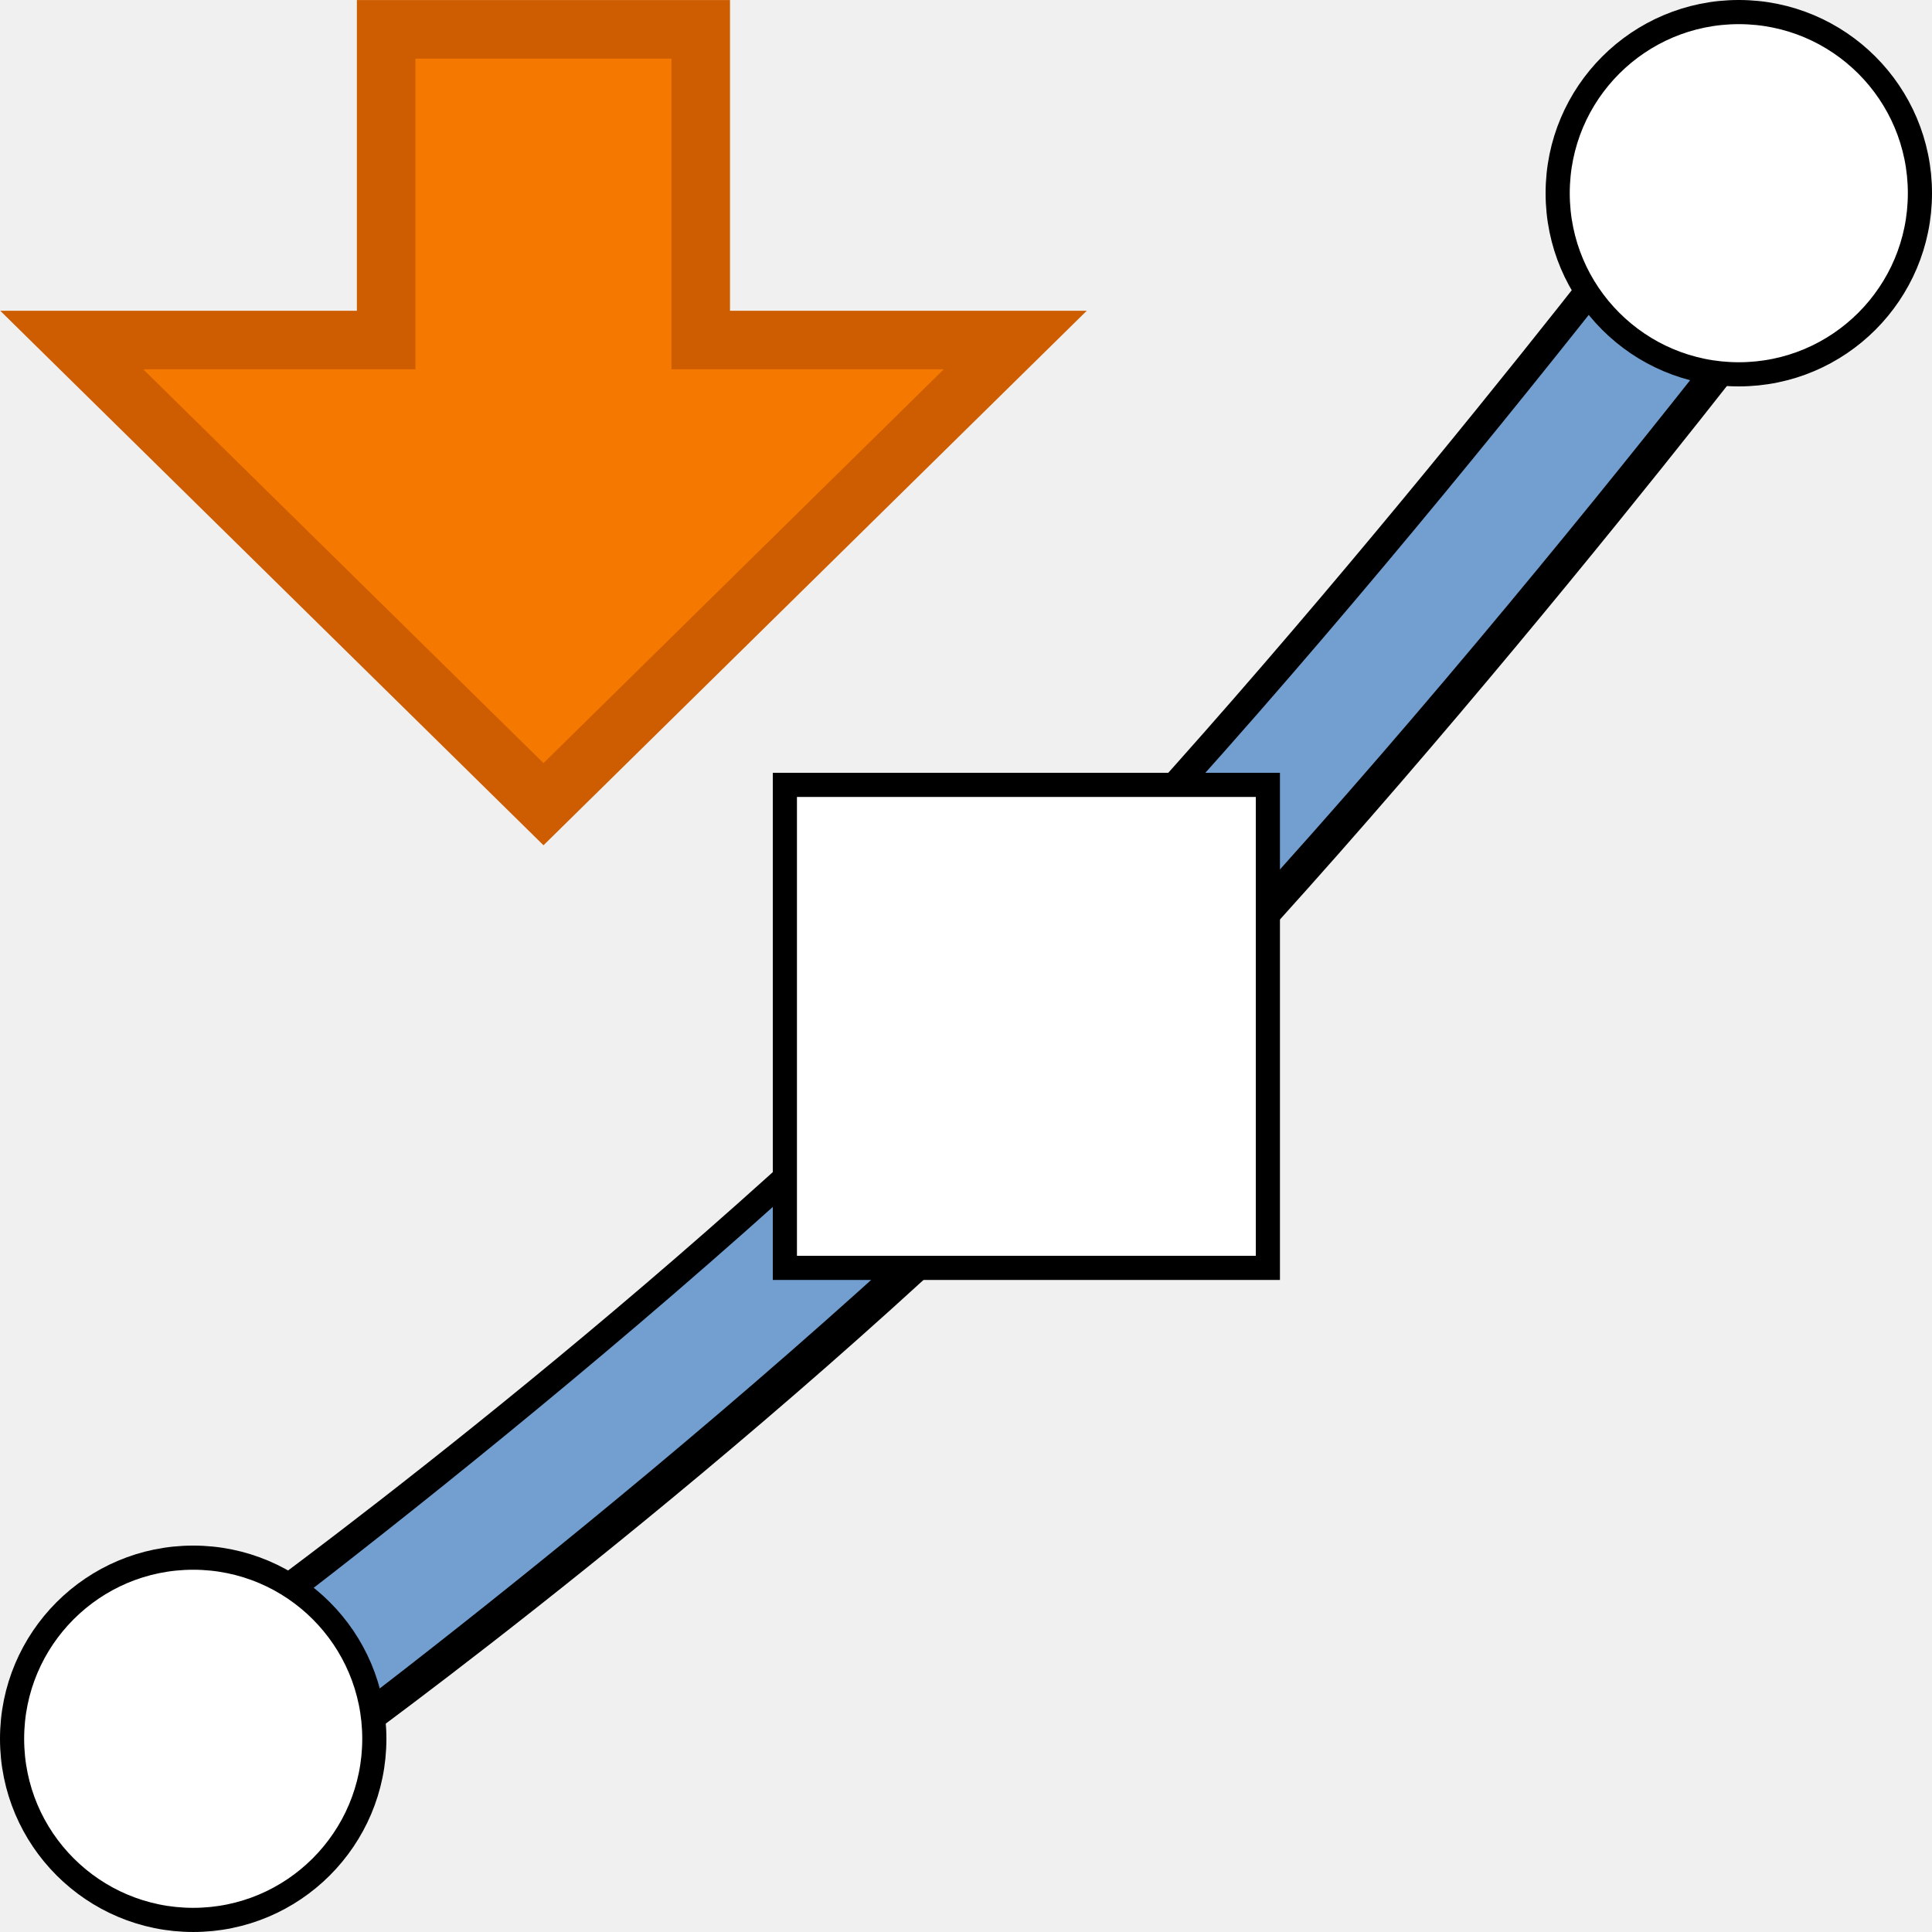
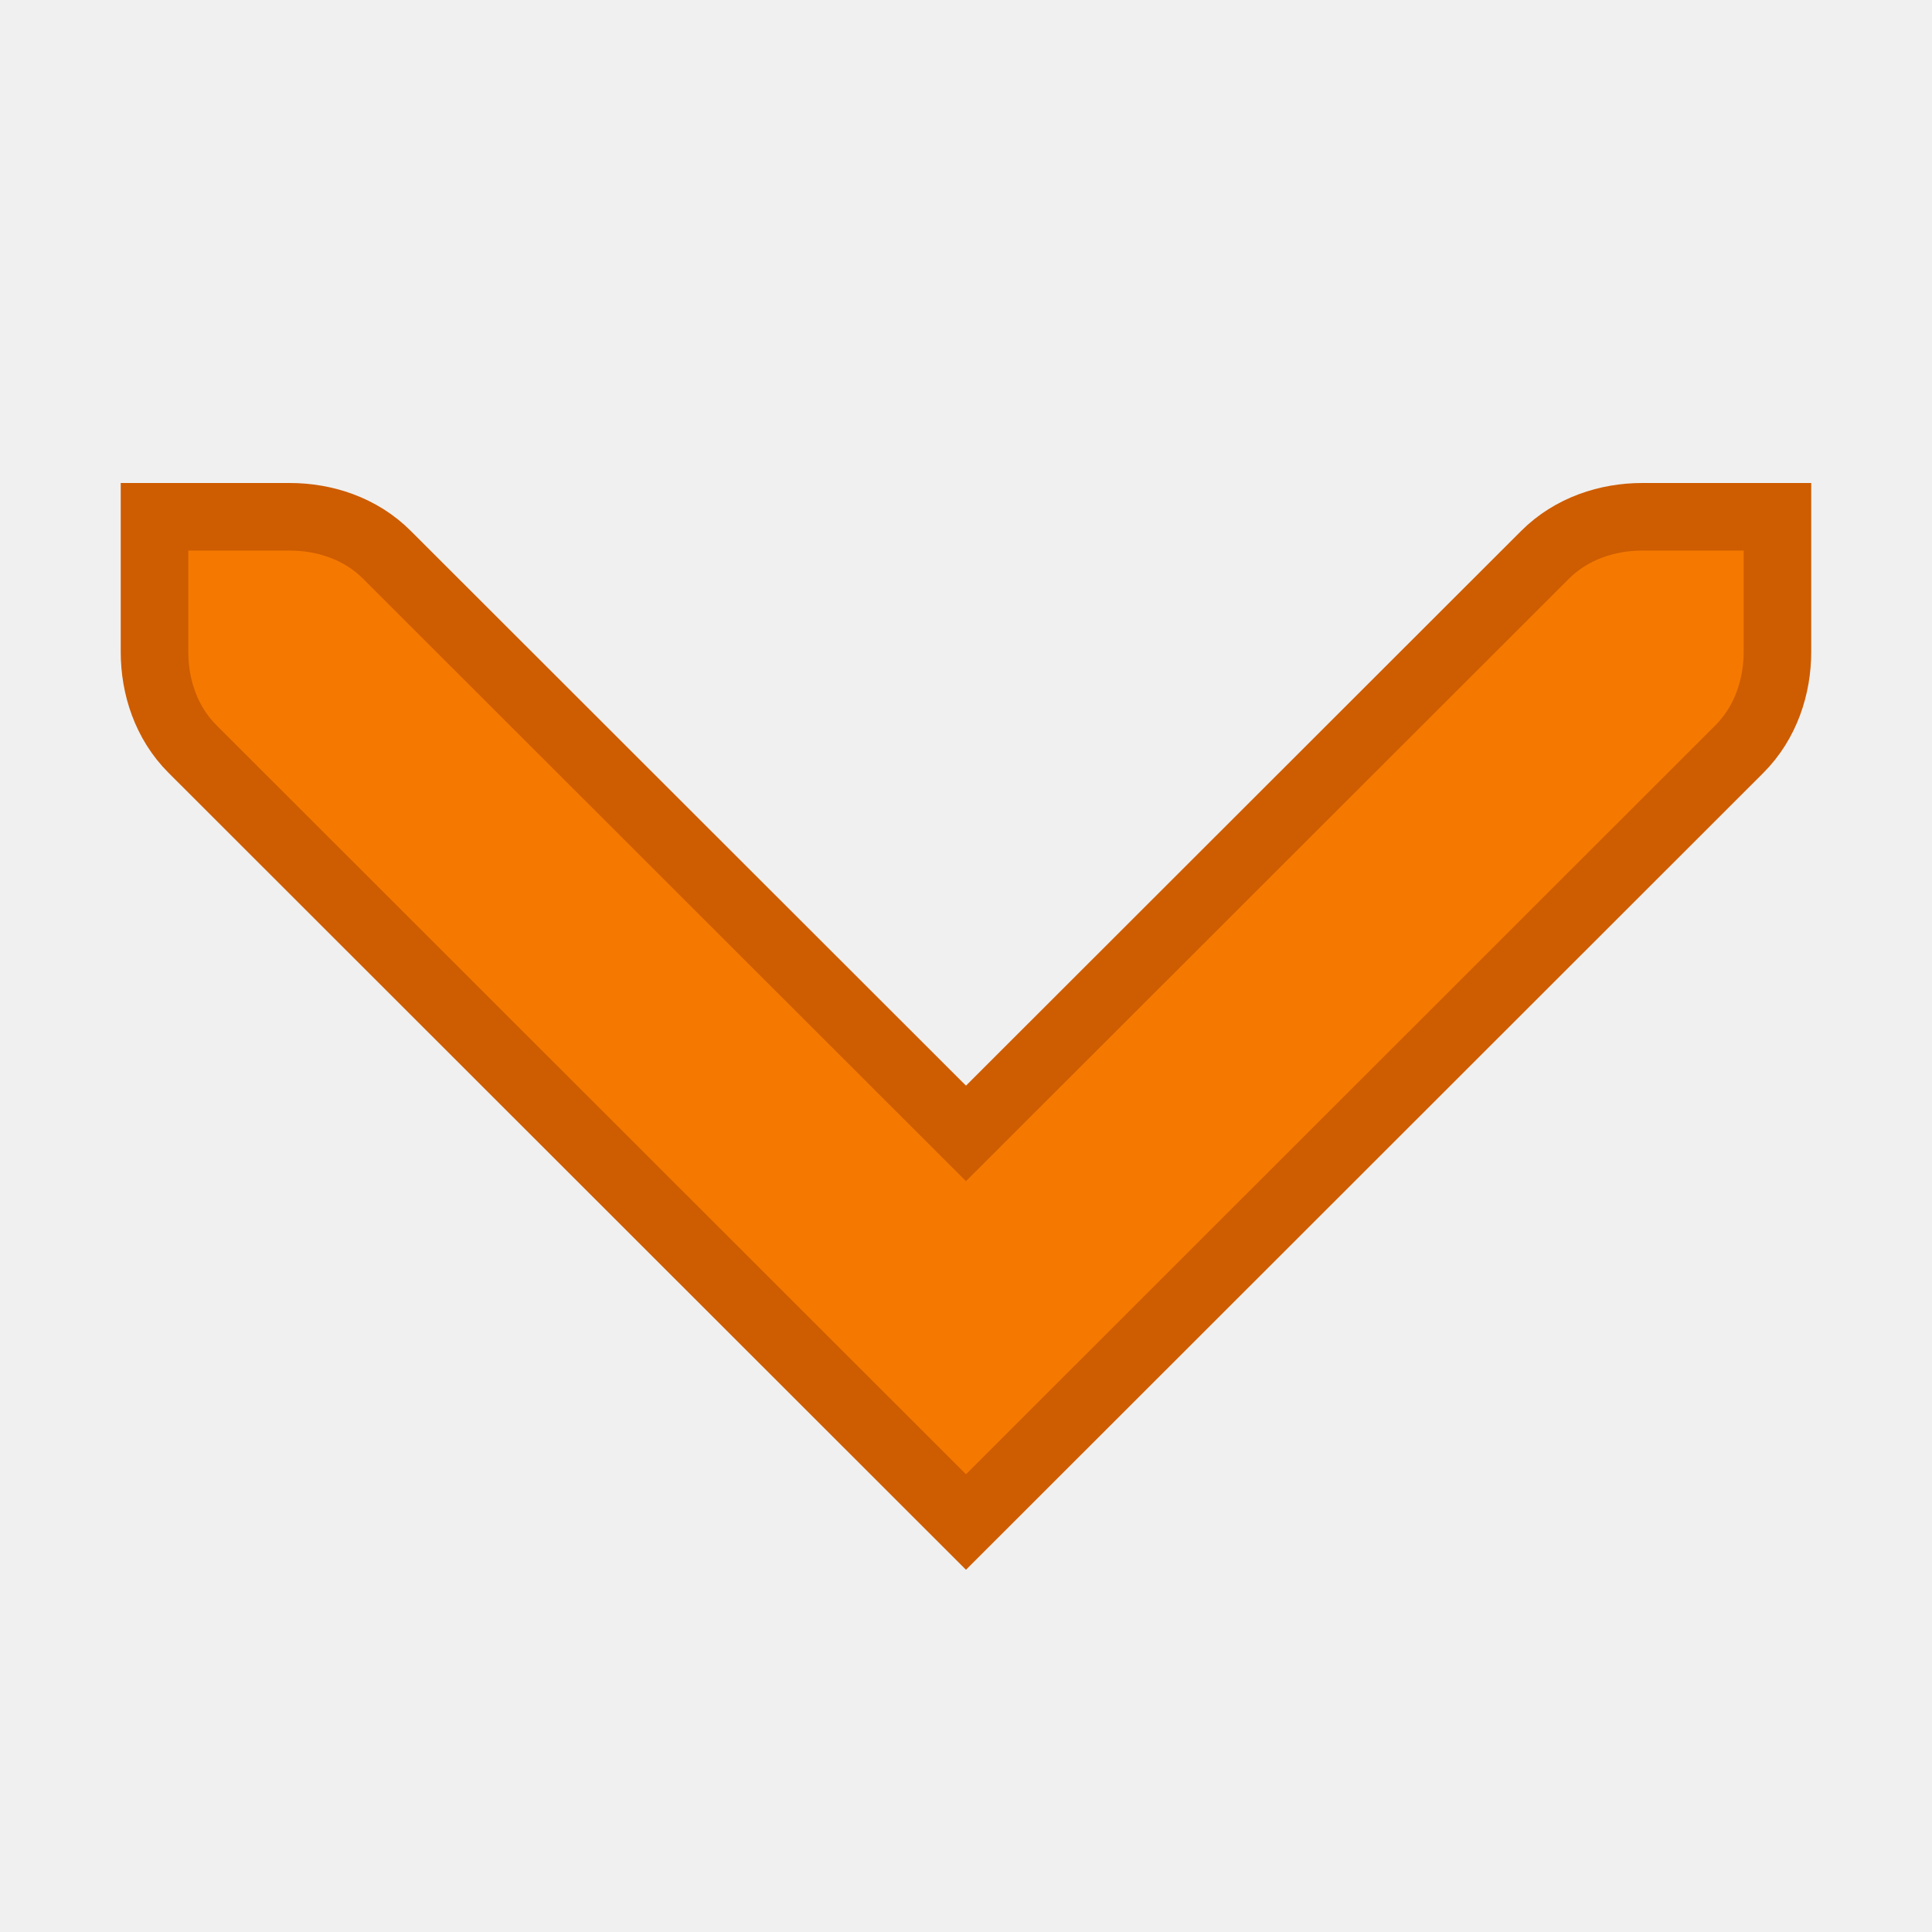
<svg xmlns="http://www.w3.org/2000/svg" width="16" height="16" viewBox="0 0 16 16" id="svg30571" version="1.1">
  <defs id="defs30573" />
  <g id="layer1" transform="translate(0,-1036.362)">
-     <g id="g4277">
-       <path style="fill:#f57900;fill-opacity:1;stroke:#ce5c00;stroke-width:0.485;stroke-miterlimit:4;stroke-dasharray:none;stroke-opacity:1" d="m 3.198,1036.605 h 2.605 v 2.573 h 2.605 l -3.907,3.844 -3.907,-3.844 H 3.198 Z" id="path19385" />
-       <g transform="translate(-8.651642,-8.274125)" id="g4305">
-         <path id="path15631-9-2" d="m 11.07,1058.551 c 0,0 3.279,-2.364 6.037,-5.122 2.758,-2.758 5.841,-6.812 5.841,-6.812" style="fill:none;stroke:#000000;stroke-width:1.5;stroke-linecap:square;stroke-linejoin:miter;stroke-miterlimit:4;stroke-dasharray:none;stroke-opacity:1" />
-         <g id="g4269" transform="translate(8.651642,8.274118)">
-           <path id="path15631-9" d="m 1.673,1050.835 c 0,0 3.884,-2.828 6.867,-5.811 2.983,-2.983 6.317,-7.435 6.317,-7.435" style="fill:none;stroke:#729fcf;stroke-width:0.994;stroke-linecap:square;stroke-linejoin:miter;stroke-miterlimit:4;stroke-dasharray:none;stroke-opacity:1" />
-           <rect y="1042.862" x="6.5" height="4" width="4" id="rect15633-8" style="opacity:1;fill:#ffffff;fill-opacity:1;stroke:#000000;stroke-width:0.2;stroke-miterlimit:4;stroke-dasharray:none;stroke-opacity:1" />
-           <circle r="1.5" cy="1050.762" cx="1.6" id="path3938-9-3" style="opacity:1;fill:#ffffff;fill-opacity:1;stroke:#000000;stroke-width:0.2;stroke-miterlimit:4;stroke-dasharray:none;stroke-opacity:1" />
-           <circle r="1.5" cy="1037.962" cx="14.4" id="path3938-7-3" style="opacity:1;fill:#ffffff;fill-opacity:1;stroke:#000000;stroke-width:0.2;stroke-miterlimit:4;stroke-dasharray:none;stroke-opacity:1" />
-         </g>
+     <g id="g4245" transform="matrix(1,0,0,-1,0,2088.724)">
+       <g transform="matrix(0.9850746,0,0,-0.9850746,1.7683403e-7,1052.123)" id="go-down">
+         <rect width="16.242" height="16.242" x="0" y="-0.242" style="fill:none;stroke-width:1.015" id="gtk-go-down" />
+         <path style="fill:#f57900;fill-opacity:1;stroke:#ce5c00;stroke-width:0.568;stroke-miterlimit:4;stroke-dasharray:none;stroke-opacity:1" d="M 8.121,12.553 1.619,6.055 C 1.396,5.833 1.299,5.529 1.299,5.239 V 4.102 h 1.137 c 0.291,0 0.595,0.097 0.817,0.32 l 4.868,4.864 4.868,-4.864 c 0.223,-0.223 0.527,-0.32 0.817,-0.32 h 1.137 v 1.136 c 0,0.29 -0.097,0.594 -0.32,0.817 z" id="path47623" />
      </g>
    </g>
  </g>
</svg>
